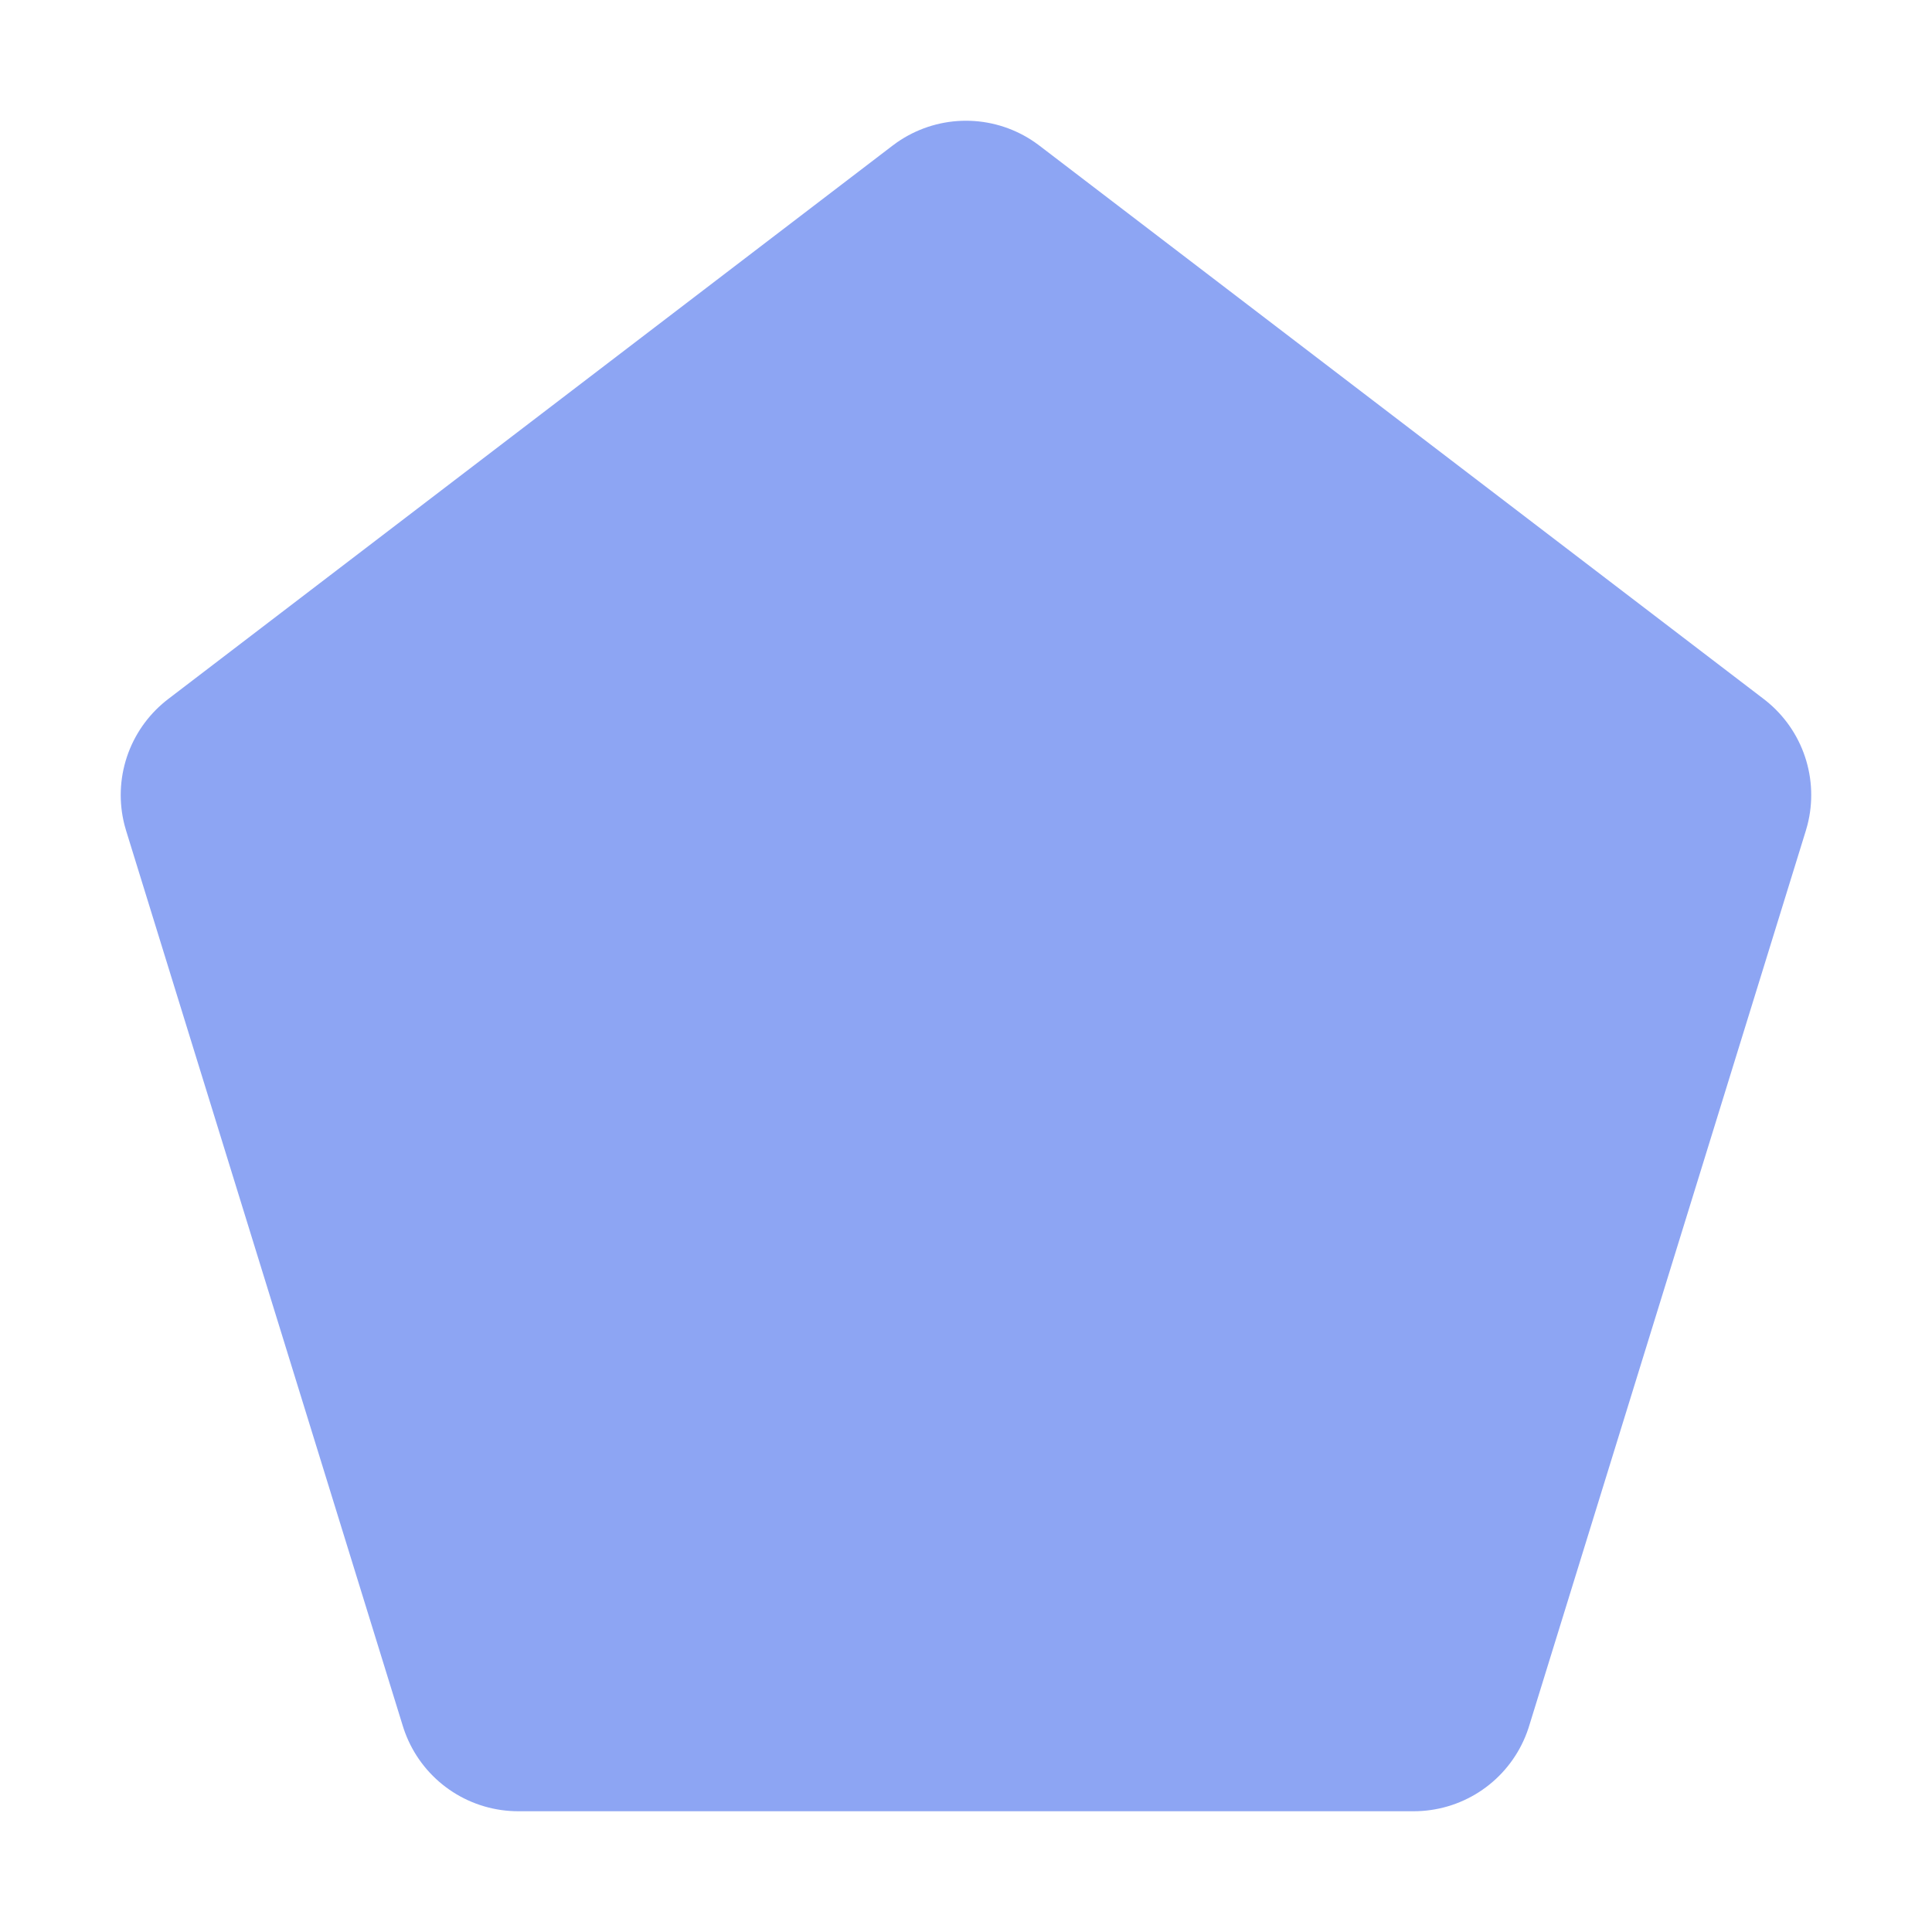
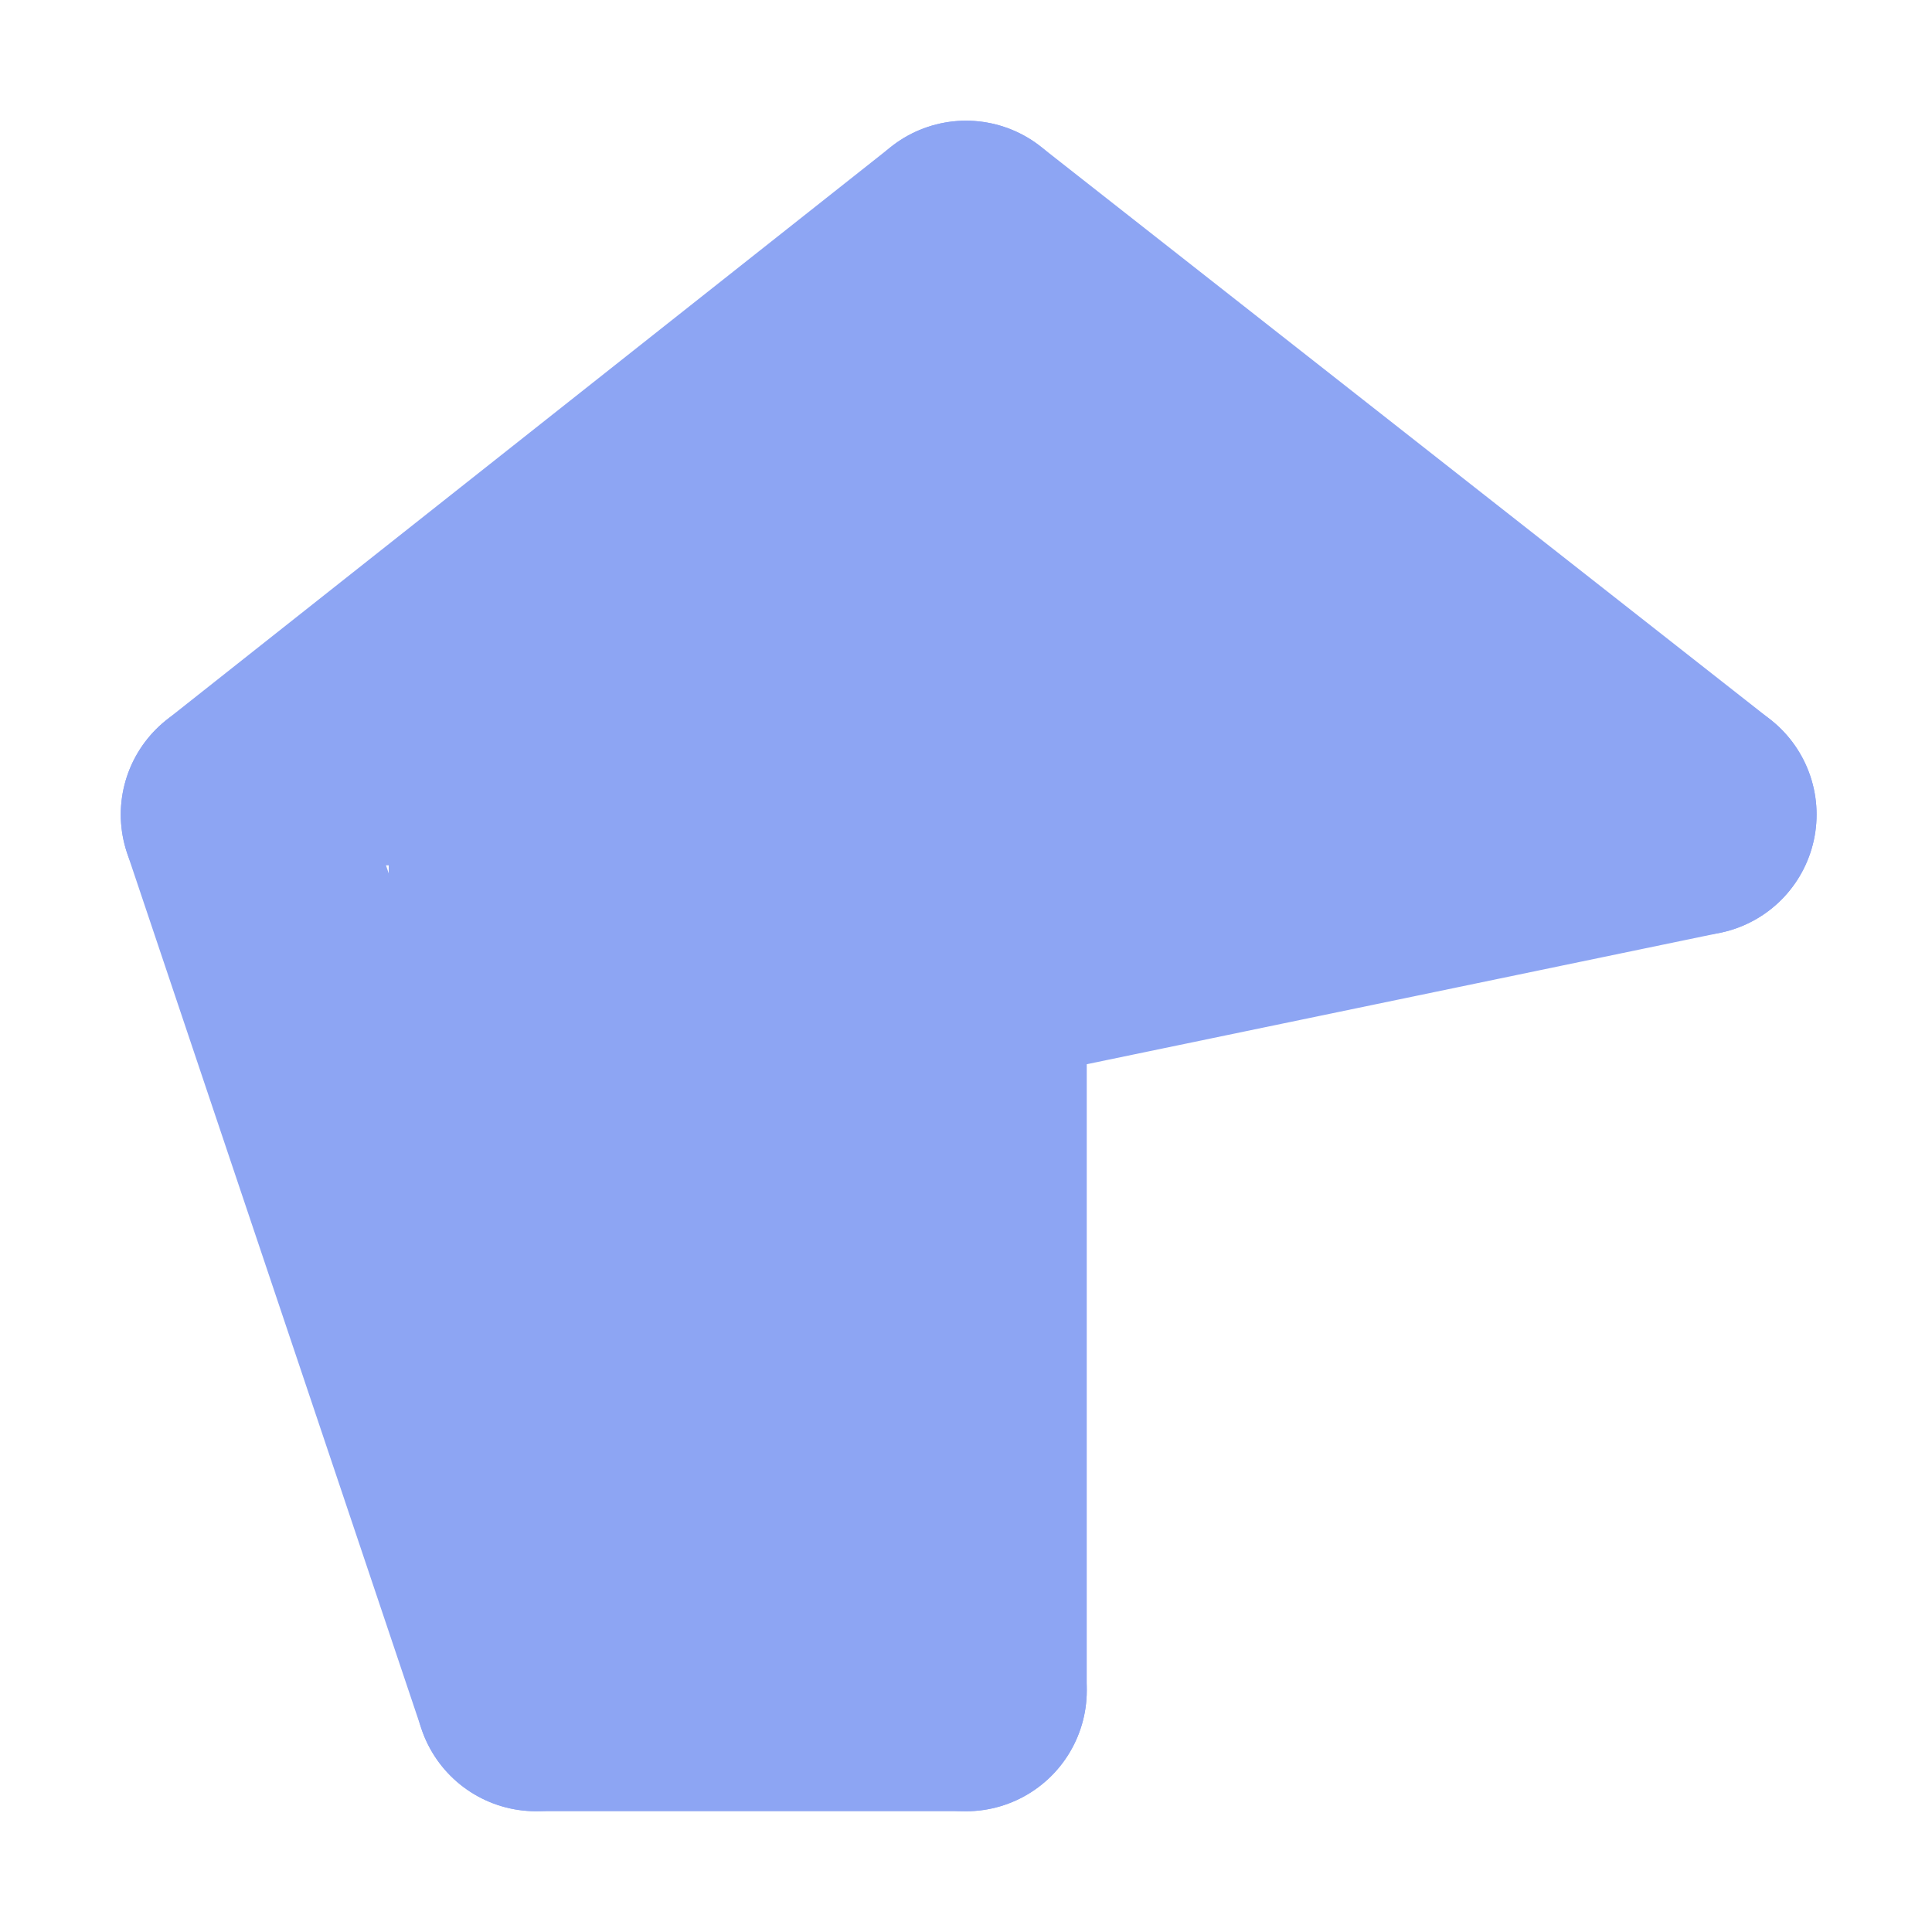
- <svg xmlns="http://www.w3.org/2000/svg" id="eqnU43fFXQx1" viewBox="0 0 16 16" shape-rendering="geometricPrecision" text-rendering="geometricPrecision">
-   <polygon points="0.926,-5.335 6.926,-0.751 4.634,6.665 -2.782,6.665 -5.074,-0.751 0.926,-5.335" transform="translate(7.07378 7.334888)" fill="#8da5f3" stroke="#8da5f3" stroke-width="2" stroke-linejoin="round" stroke-miterlimit="40" />
+ <svg xmlns="http://www.w3.org/2000/svg" id="elBoasXvNe51" viewBox="0 0 16 16" shape-rendering="geometricPrecision" text-rendering="geometricPrecision">
+   <line x1="-3.022" y1="-2.373" x2="3.022" y2="2.373" transform="translate(11.02225 4.372535)" fill="none" stroke="#8da5f3" stroke-width="2" stroke-linecap="round" />
+   <line x1="1.219" y1="3.627" x2="-1.219" y2="-3.627" transform="translate(3.219347 10.37253)" fill="none" stroke="#8da5f3" stroke-width="2" stroke-linecap="round" />
+   <line x1="-3" y1="2.373" x2="3" y2="-2.373" transform="translate(5 4.372535)" fill="none" stroke="#8da5f3" stroke-width="2" stroke-linecap="round" />
+   <line x1="-1.781" y1="0" x2="1.781" y2="0" transform="translate(6.219347 14)" fill="none" stroke="#8da5f3" stroke-width="2" stroke-linecap="round" />
+   <line x1="0" y1="3" x2="0" y2="-3" transform="translate(8 11)" fill="none" stroke="#8da5f3" stroke-width="2" stroke-linecap="round" />
+   <line x1="3.022" y1="-0.627" x2="-3.022" y2="0.627" transform="matrix(.999968 0 0 1 11.02225 7.372535)" fill="none" stroke="#8da5f3" stroke-width="2" stroke-linecap="round" />
+   <polygon points="0,-3.045 2.637,1.523 -2.637,1.523 0,-3.045" transform="matrix(1.882486 0 0 0.864246 8 5.849904)" fill="#8da5f3" stroke-width="0" />
+   <rect width="4.375" height="6.106" rx="0" ry="0" transform="matrix(1.26936 0 0 1 3.219347 7)" fill="#8da5f3" stroke-width="0" />
</svg>
